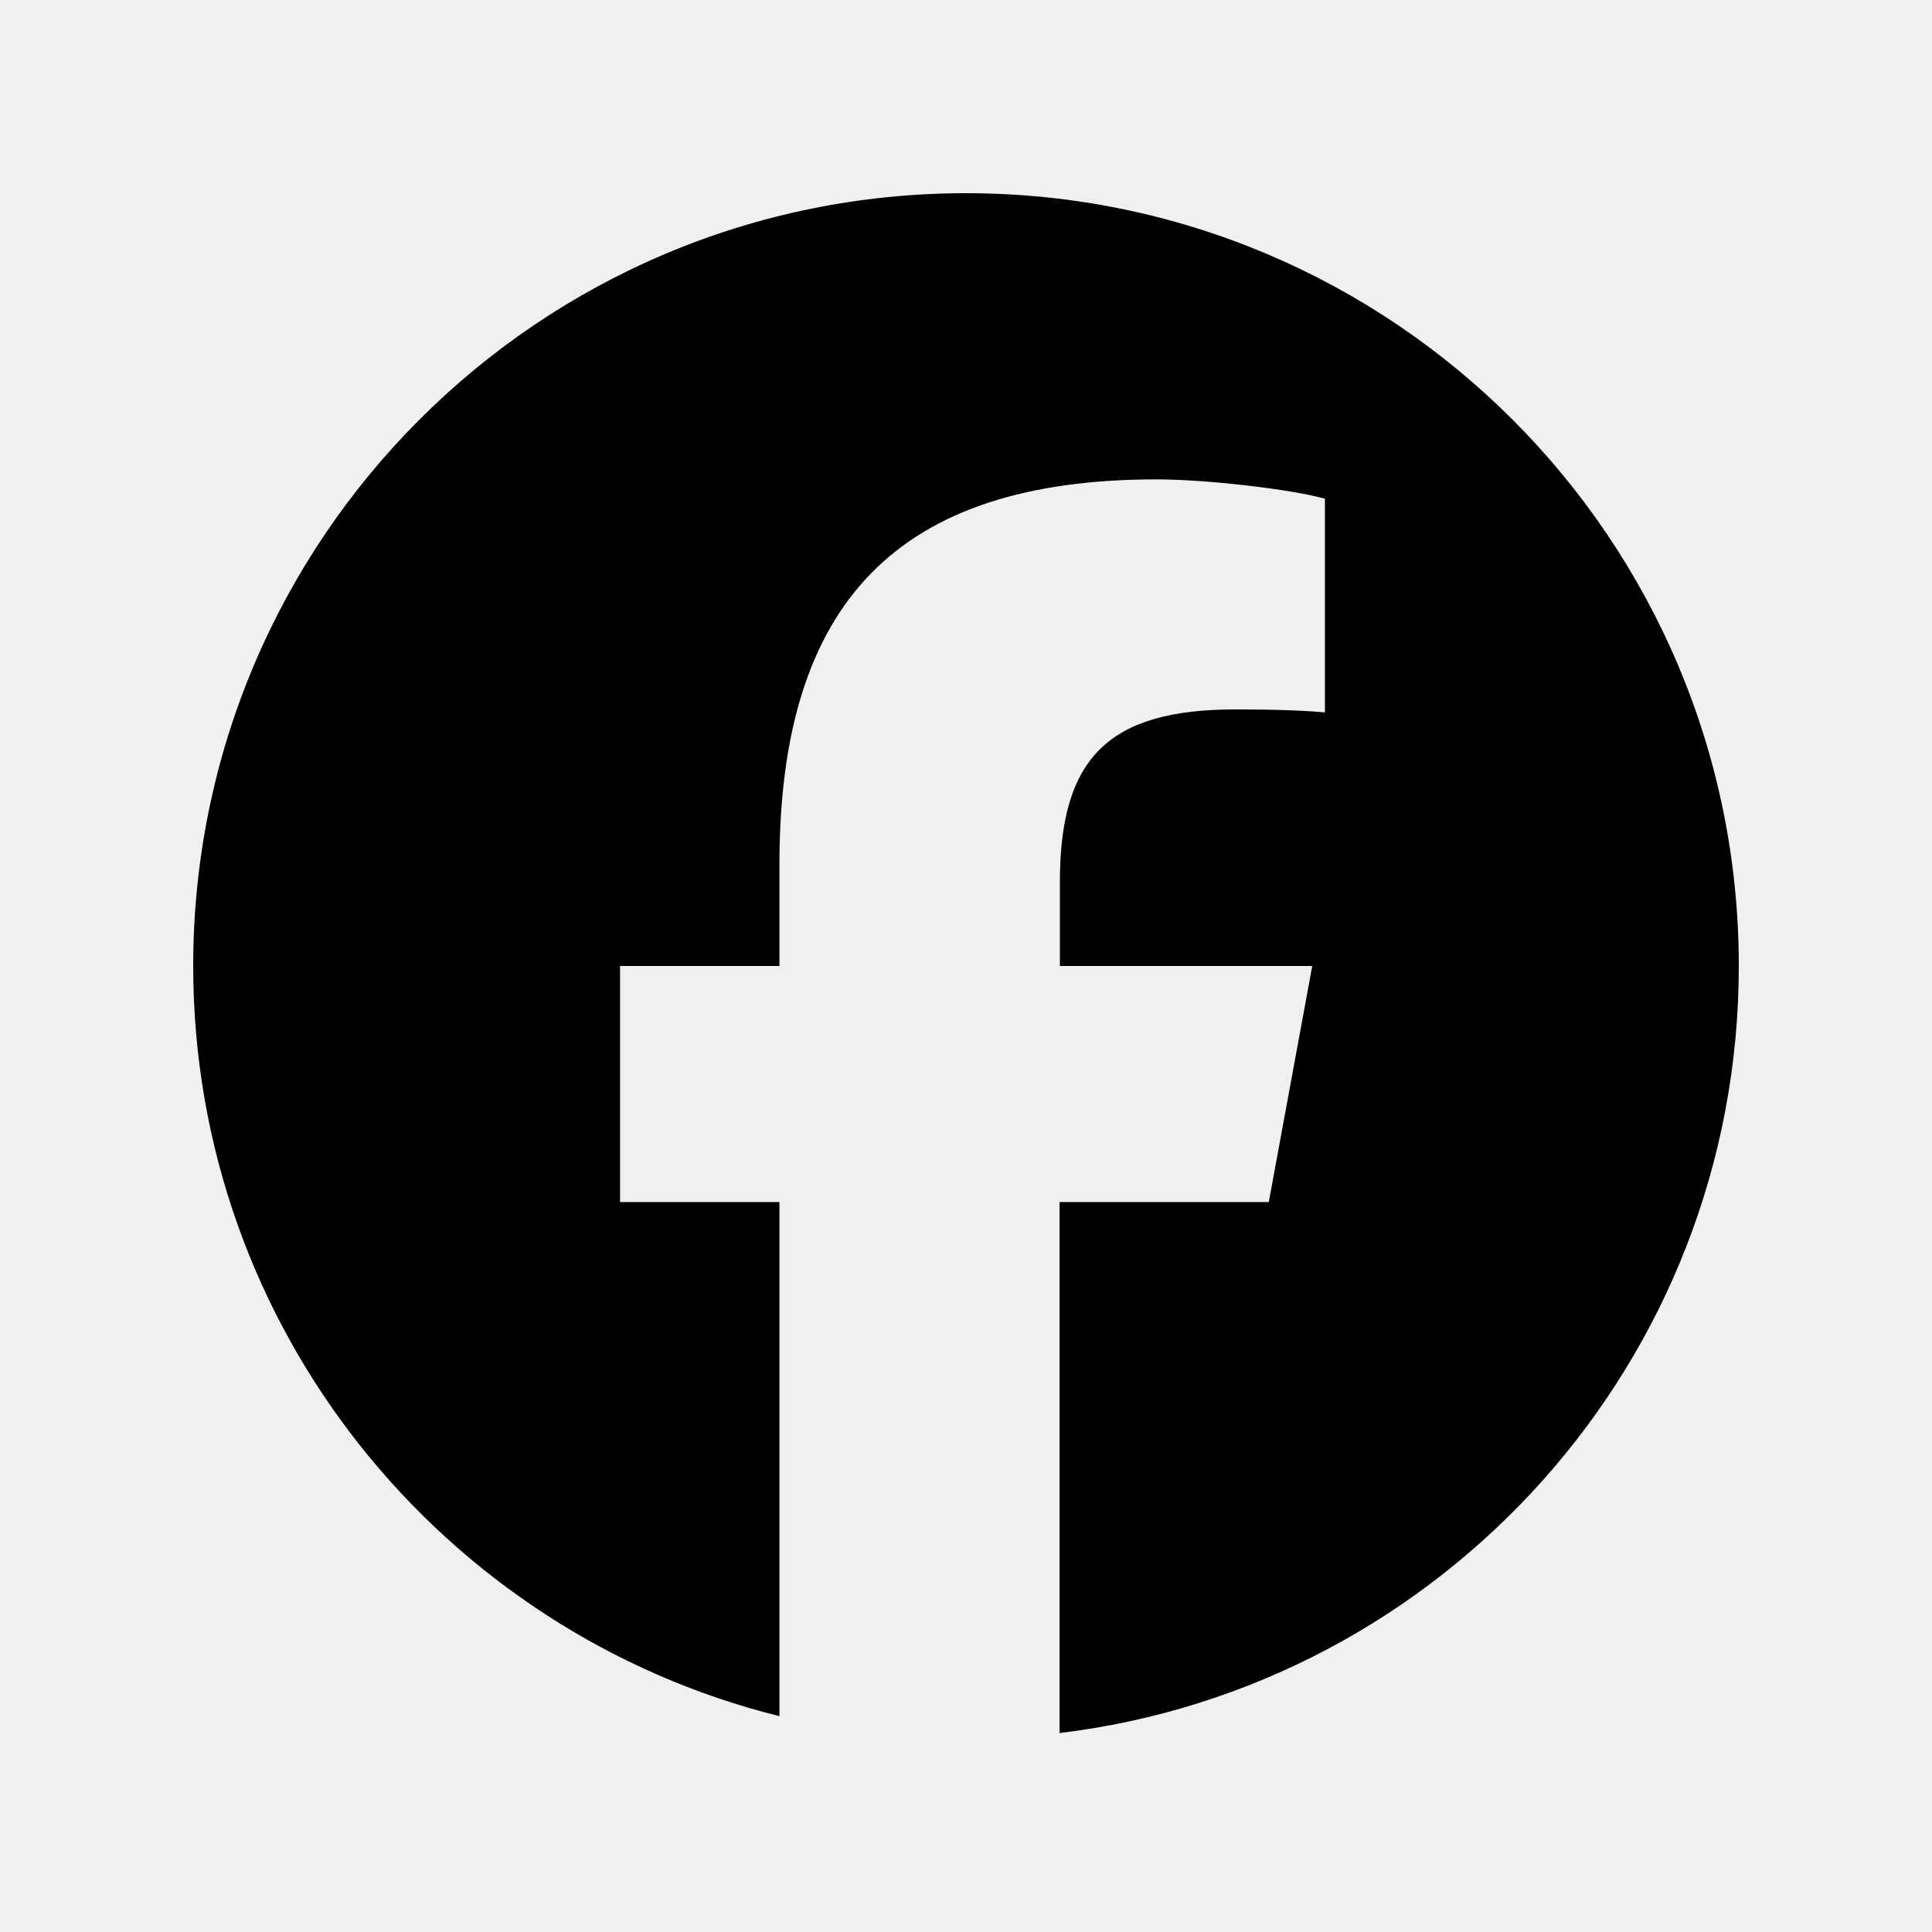
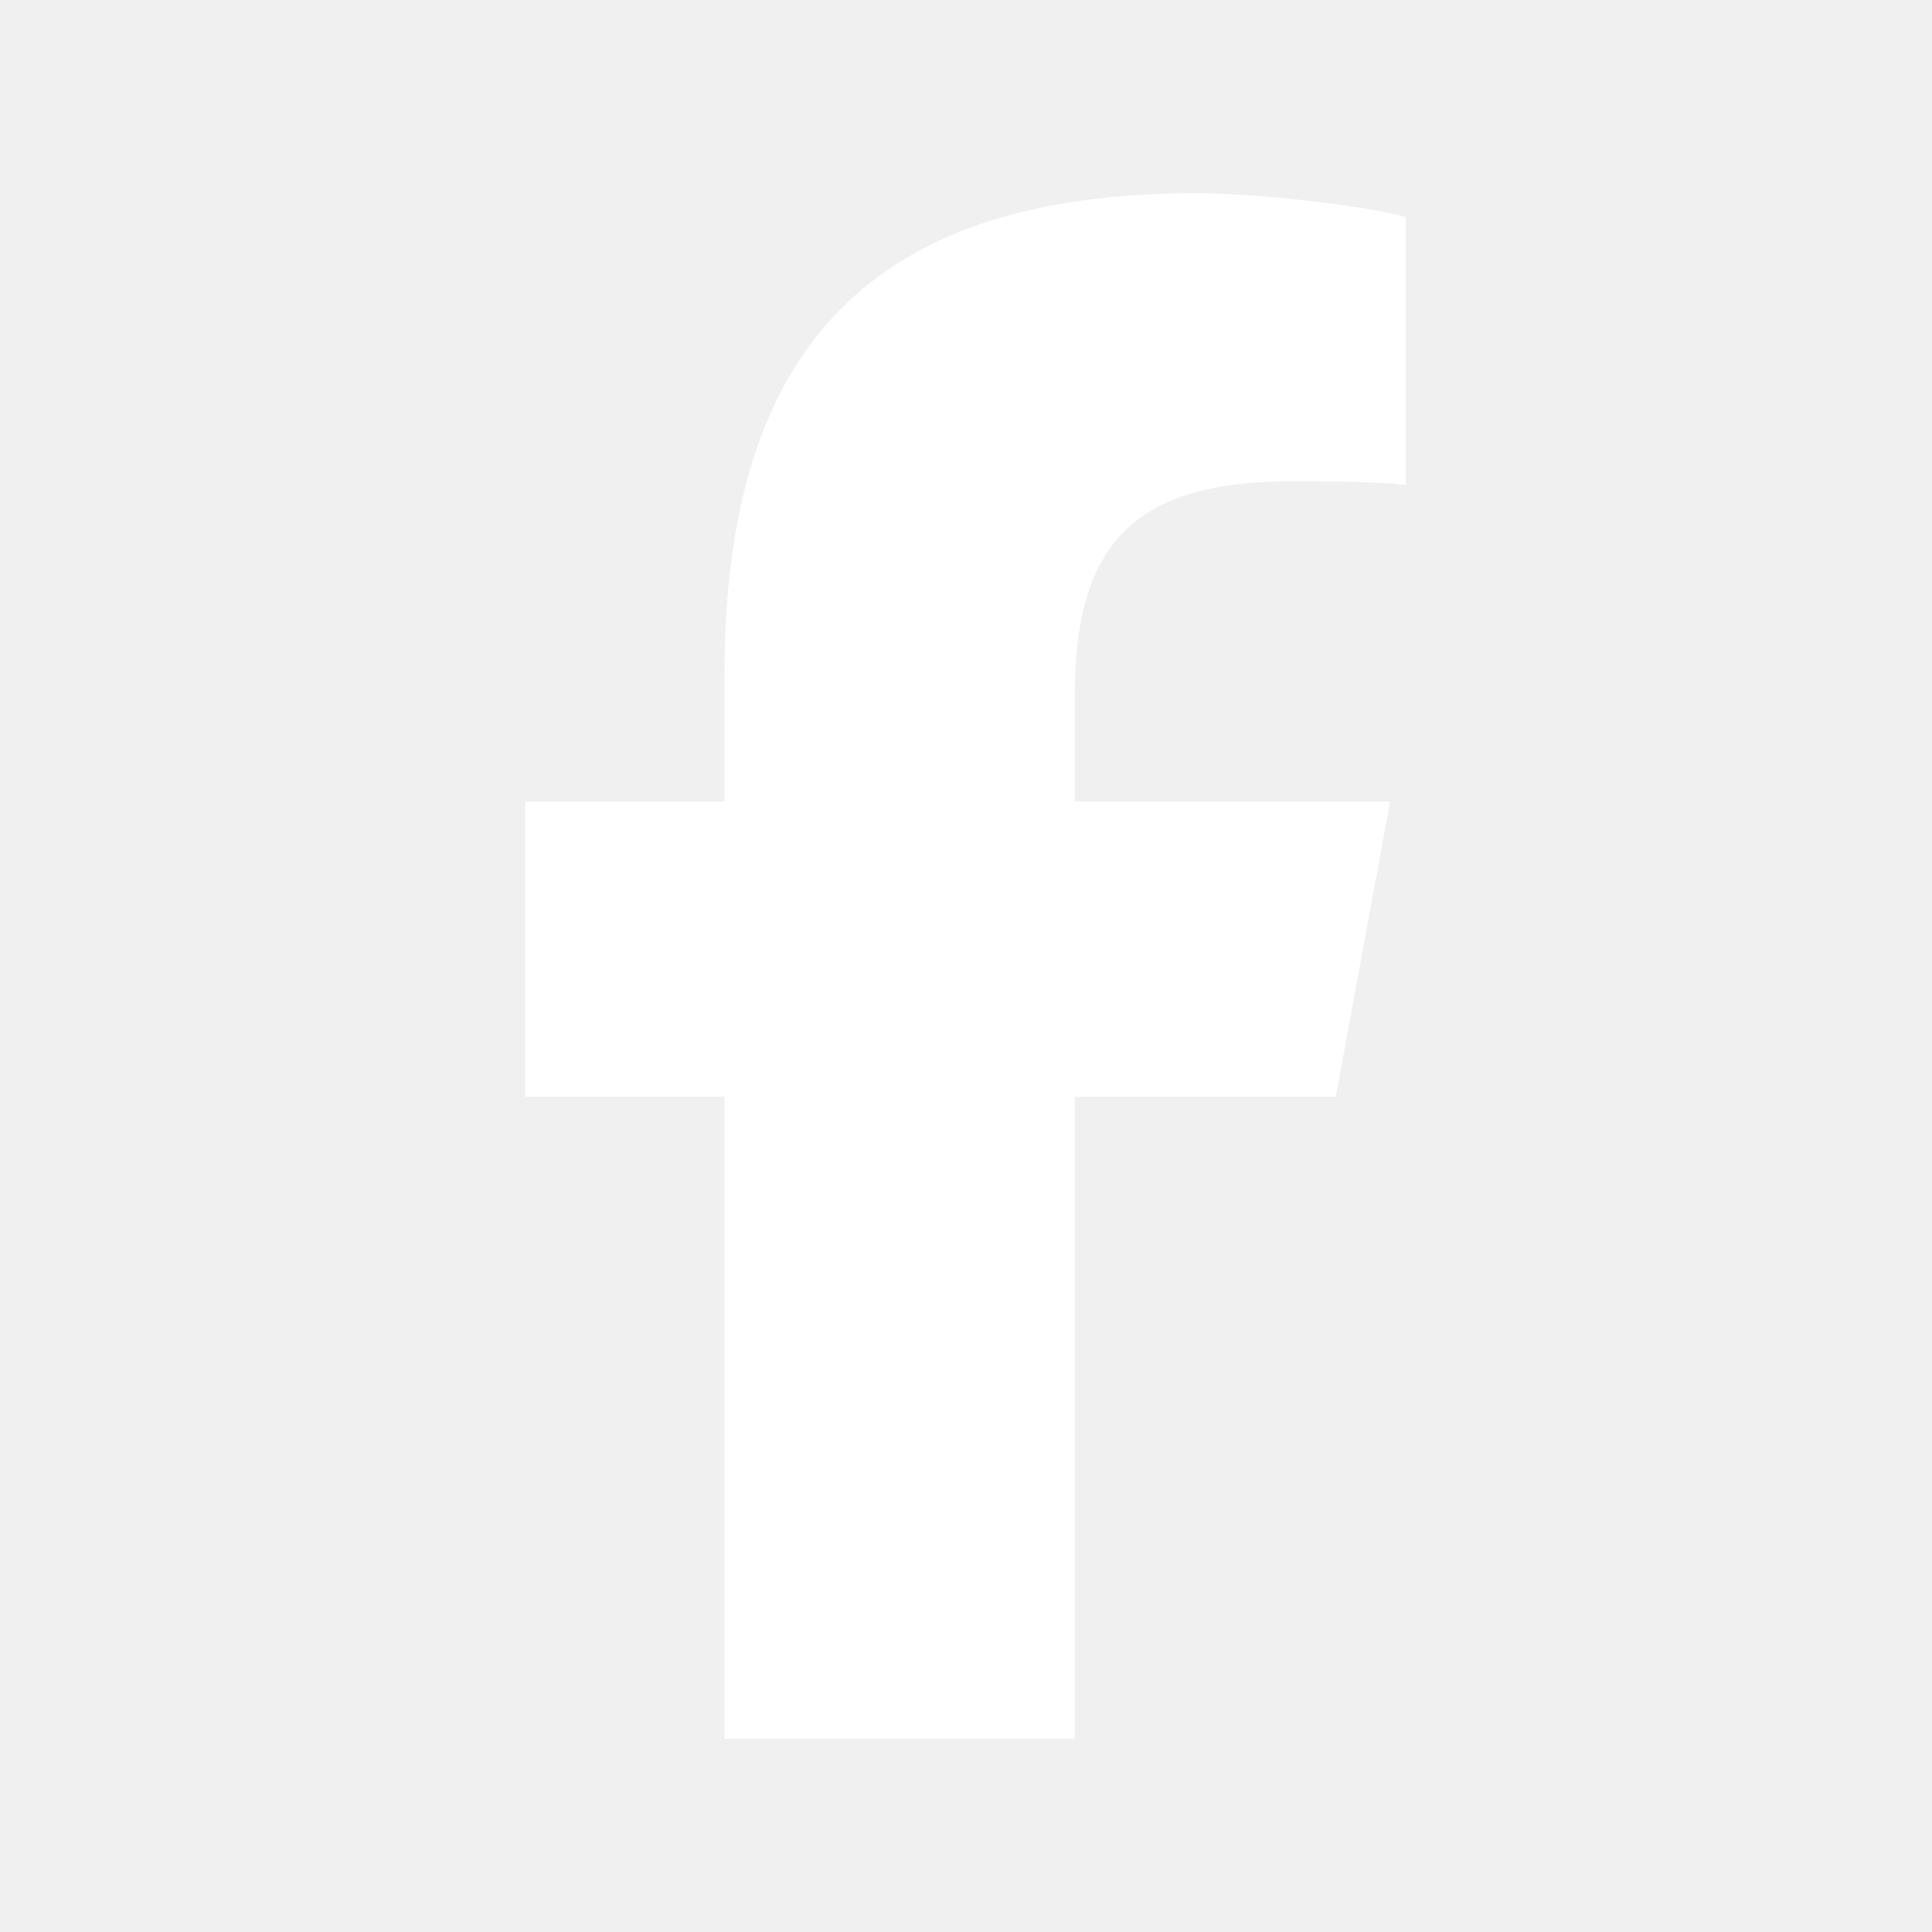
<svg xmlns="http://www.w3.org/2000/svg" viewBox="0 0 640 640">
-   <path d="M576 320C576 178.6 461.4 64 320 64C178.6 64 64 178.6 64 320C64 440 146.7 540.8 258.2 568.5L258.2 398.2L205.4 398.2L205.4 320L258.2 320L258.2 286.3C258.2 199.2 297.6 158.8 383.2 158.8C399.4 158.8 427.4 162 438.9 165.2L438.9 236C432.9 235.4 422.4 235 409.3 235C367.3 235 351.1 250.9 351.1 292.2L351.1 320L434.7 320L420.3 398.2L351 398.2L351 574.1C477.8 558.8 576 450.9 576 320z" />
+   <path fill="#ffffff" d="M240 363.3L240 576L356 576L356 363.3L442.5 363.3L460.5 265.5L356 265.5L356 230.9C356 179.2 376.3 159.4 428.7 159.4C445 159.4 458.1 159.8 465.7 160.6L465.7 71.9C451.4 68 416.4 64 396.2 64C289.3 64 240 114.5 240 223.4L240 265.5L174 265.5L174 363.3L240 363.3z" />
</svg>
